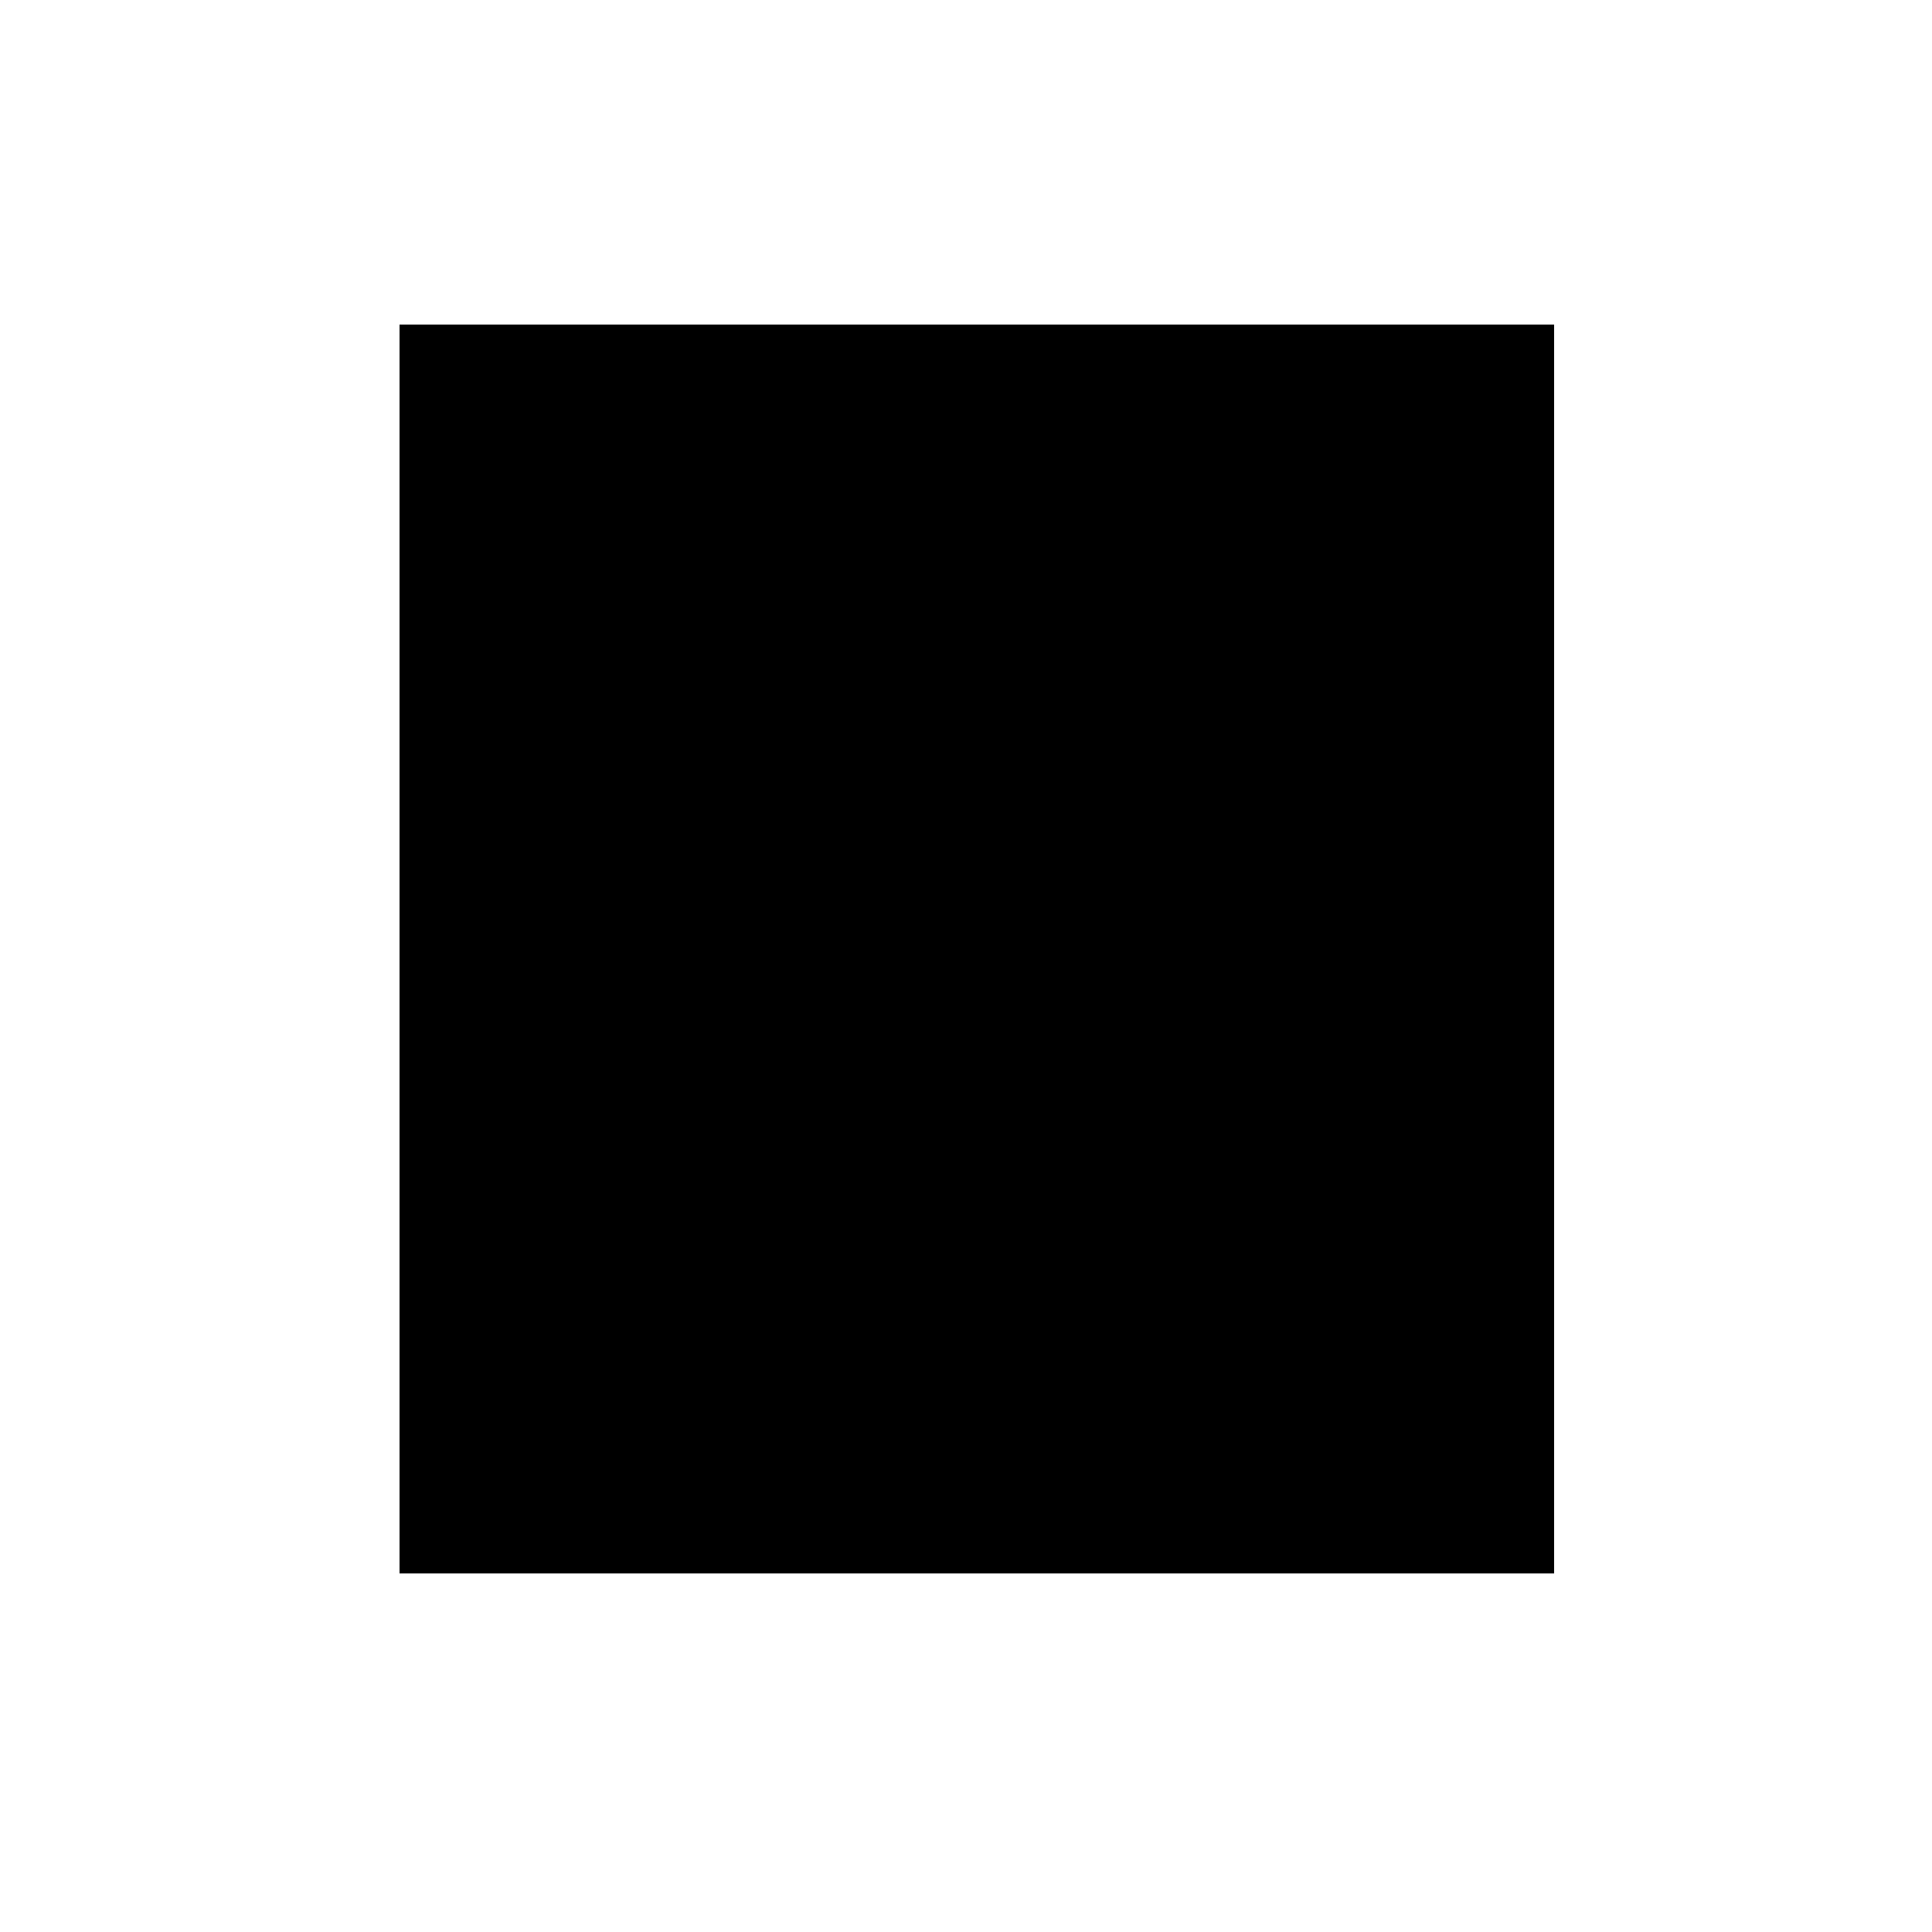
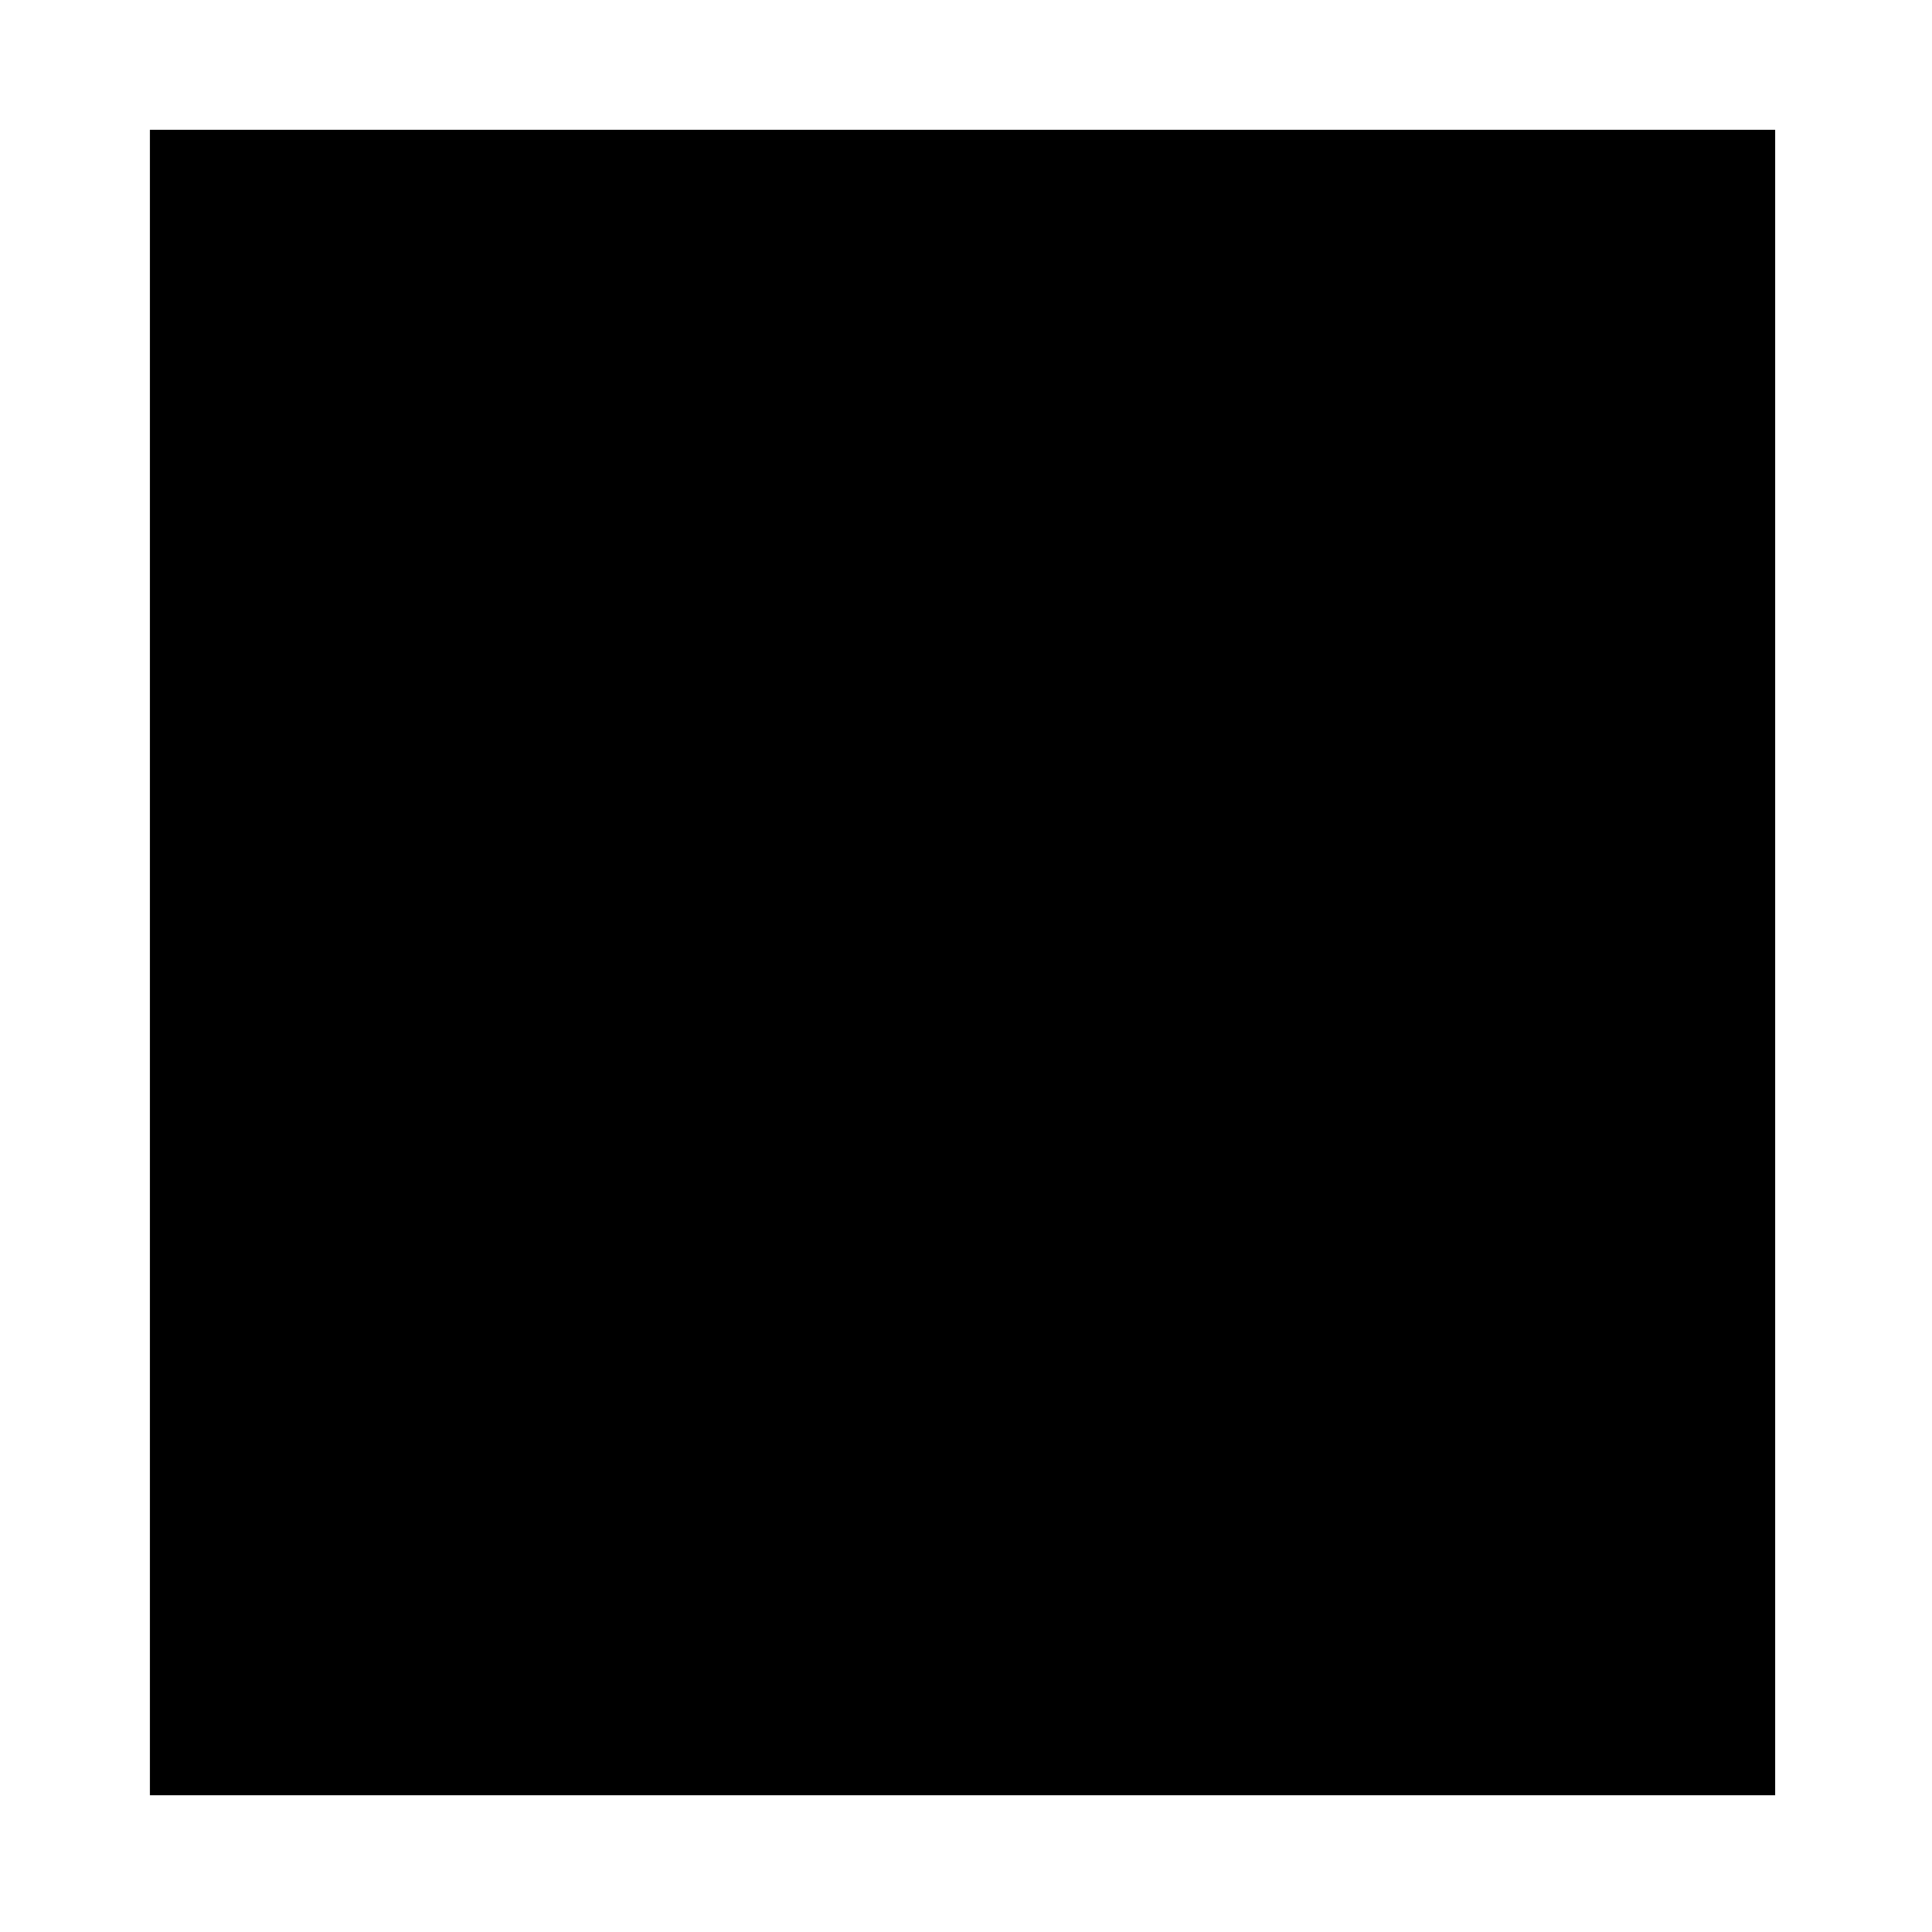
- <svg xmlns="http://www.w3.org/2000/svg" width="8" height="8" viewBox="0 0 2.117 2.117" version="1.1" id="svg8" style="shape-rendering:crispEdges">
+ <svg xmlns="http://www.w3.org/2000/svg" width="6" height="6" viewBox="0 0 1.587 1.587" version="1.1" id="svg8" style="shape-rendering:crispEdges">
  <defs id="defs2" />
-   <g id="layer1" transform="translate(0,-294.8833)">
-     <rect style="fill:#000000;stroke-width:0.265" id="rect5265" width="1.265" height="1.368" x="0.438" y="295.239" />
+   <g id="layer1" transform="translate(0,-295.4125)">
+     <rect style="fill:#000000;stroke-width:0.272" id="rect5265" width="1.335" height="1.368" x="0.123" y="295.519" />
  </g>
</svg>
